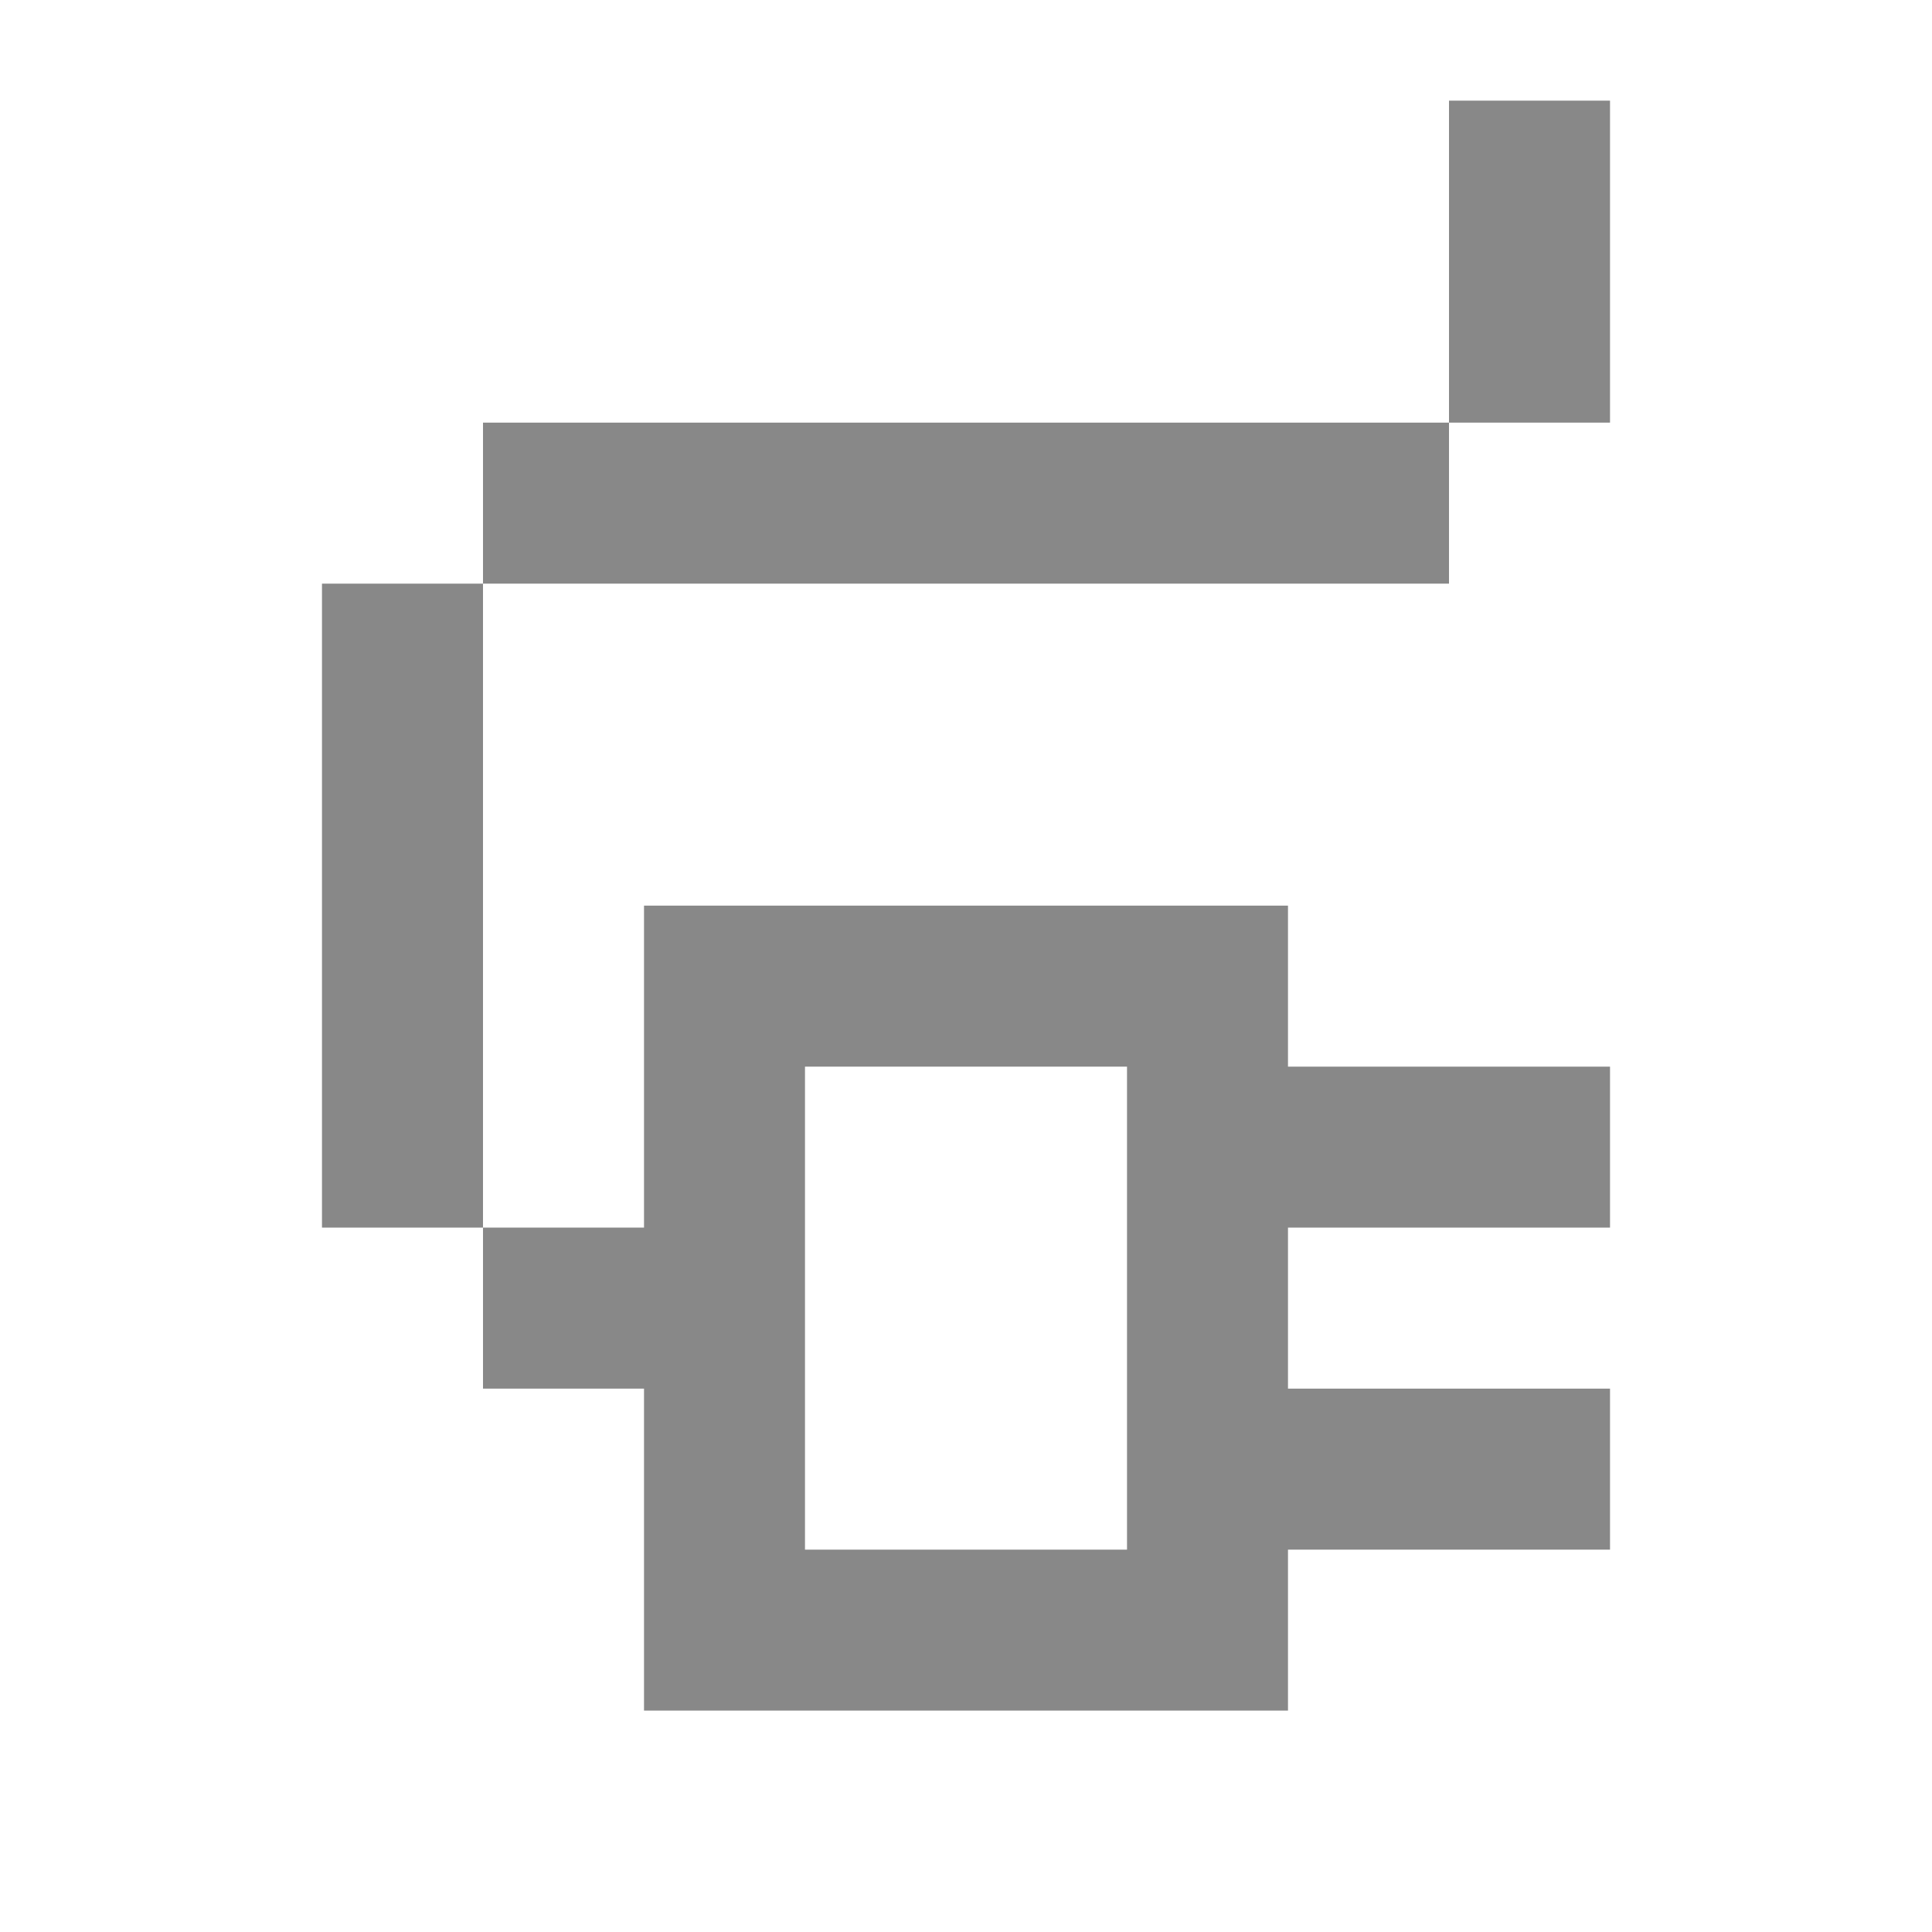
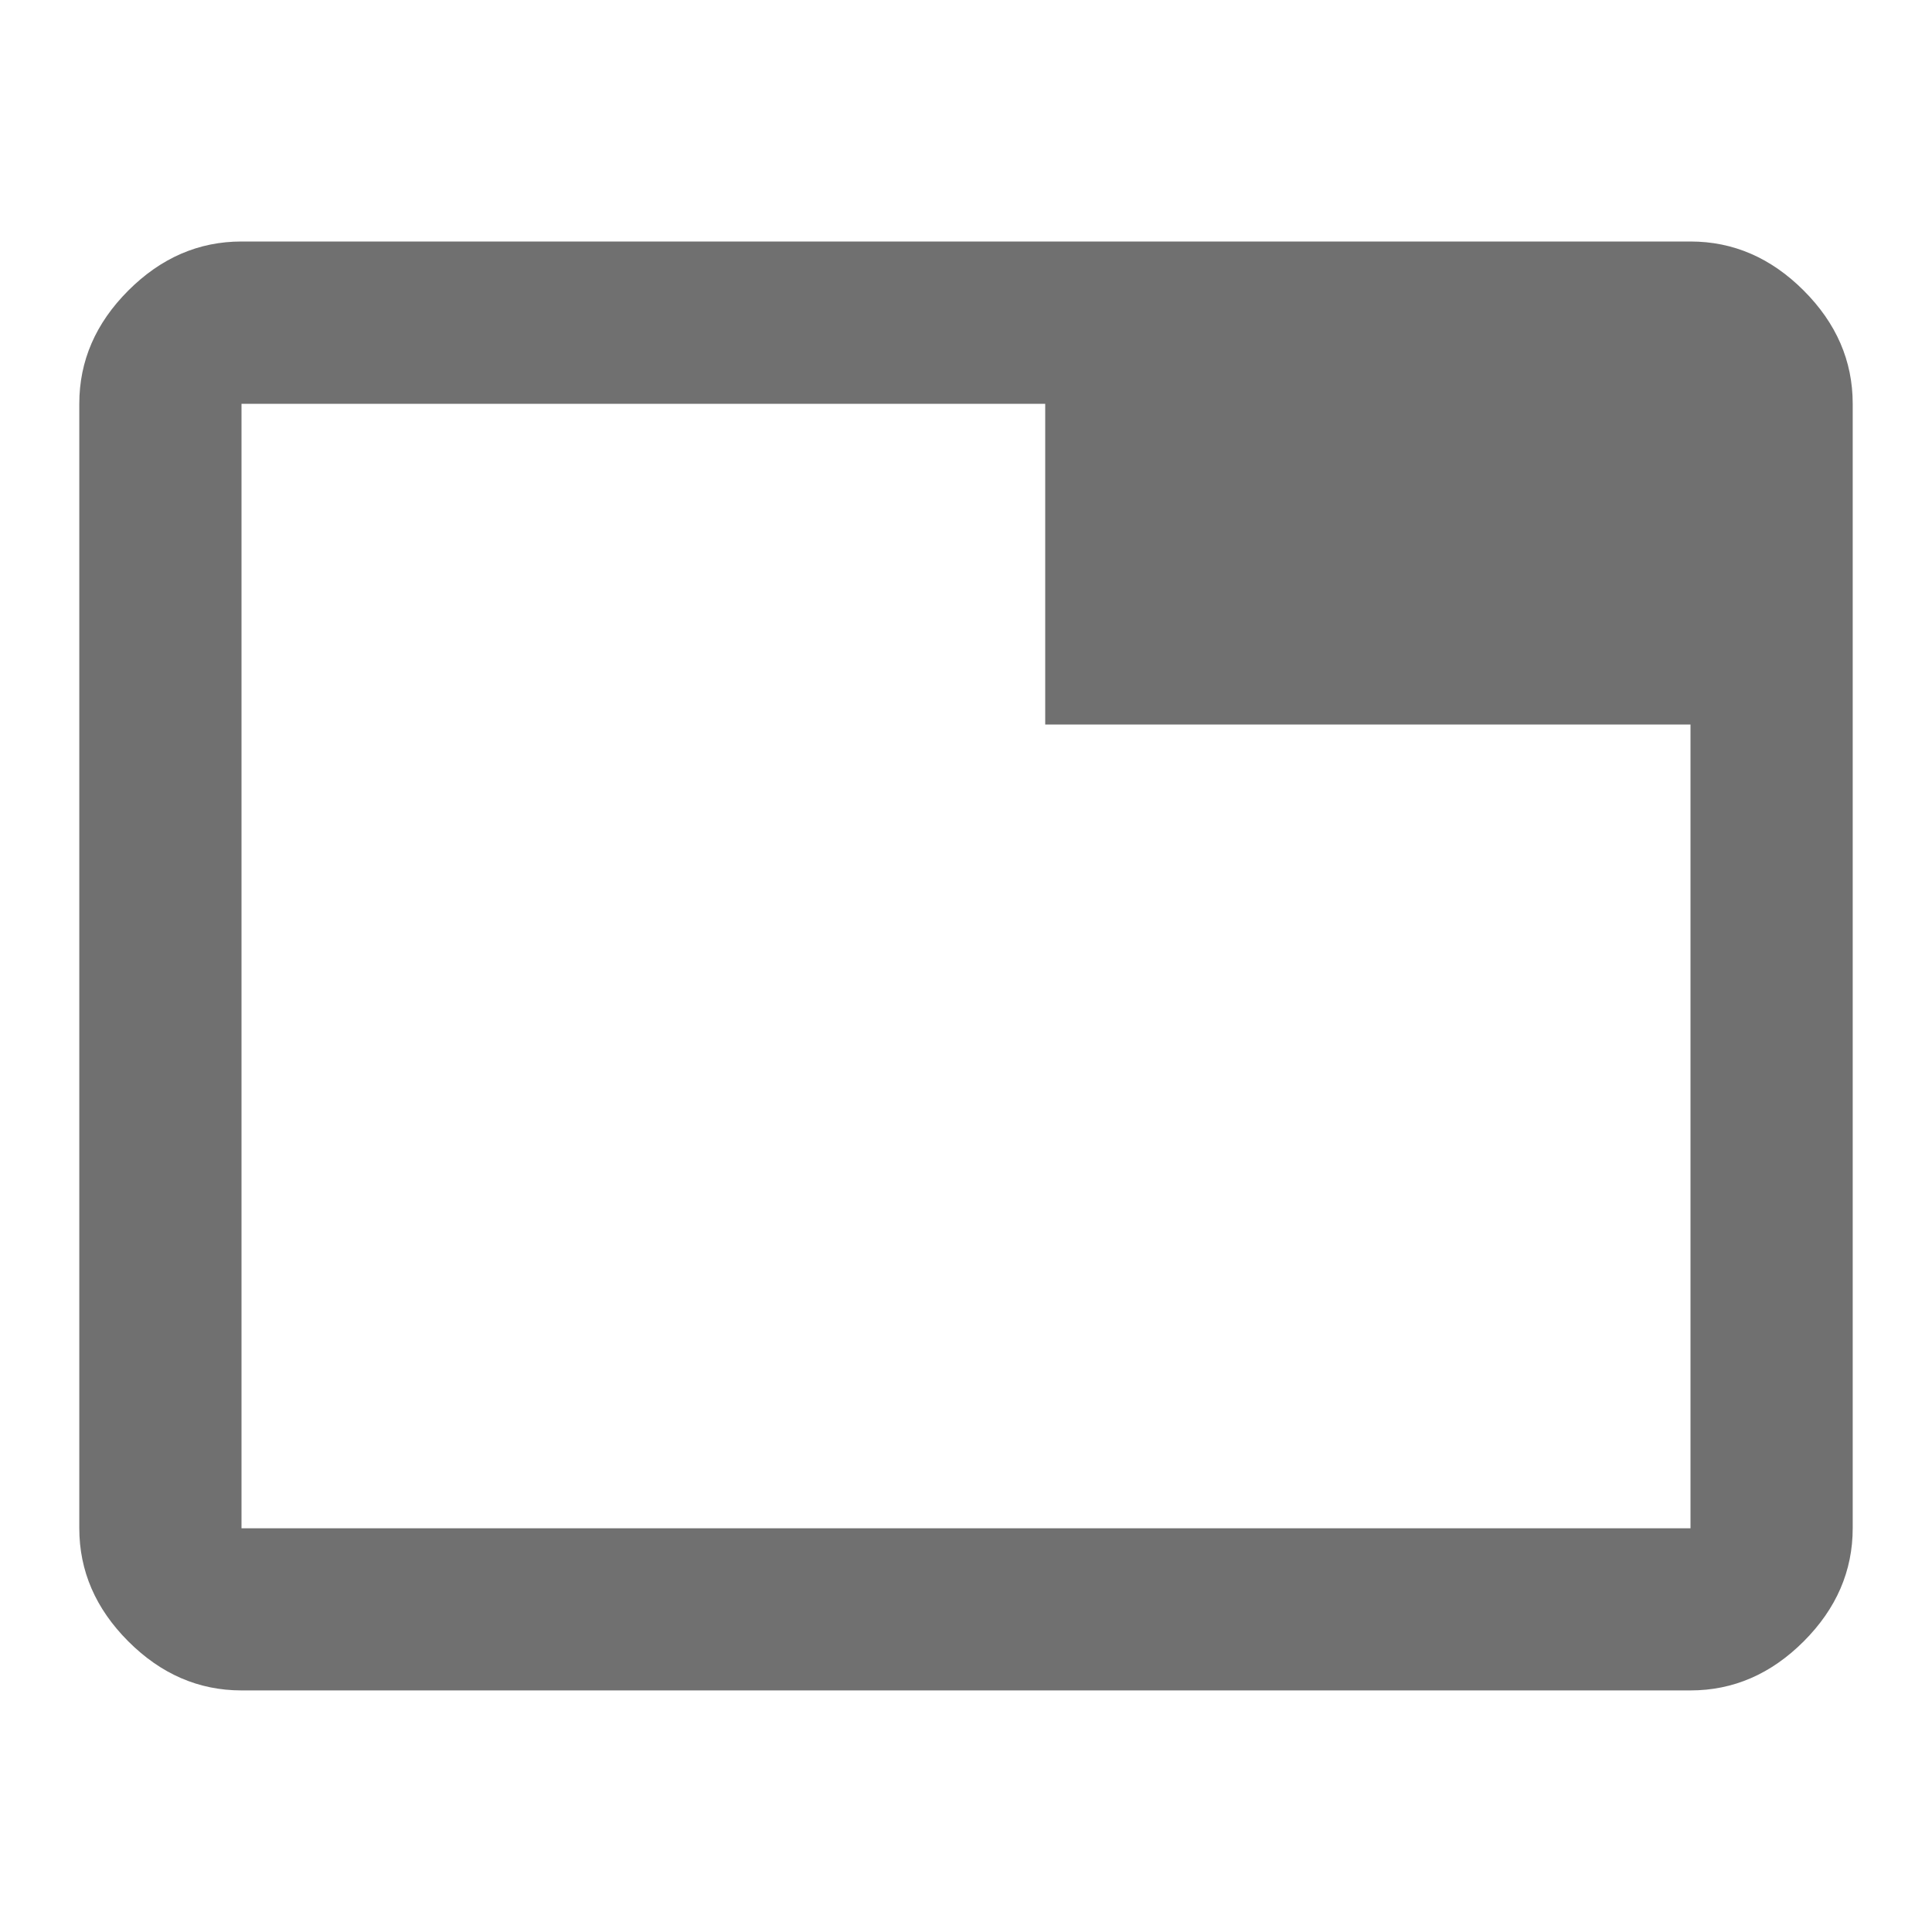
- <svg xmlns="http://www.w3.org/2000/svg" width="32" height="32" viewBox="0 0 32 32" fill="none">
-   <path d="M26.667 1.667H24V7H8V9.667H5.333V20.333H8V23H10.667V28.333H21.333V25.667H26.667V23H21.333V20.333H26.667V17.667H21.333V15H10.667V20.333H8V9.667H24V7H26.667V1.667ZM18.667 25.667H13.333V17.667H18.667V25.667Z" fill="#888888" />
+ <svg xmlns="http://www.w3.org/2000/svg" t="1673250063077" class="icon" viewBox="0 0 1024 1024" version="1.1" p-id="2911" width="200" height="200">
+   <path d="M896 809.984l0-425.984-342.016 0 0-169.984-425.984 0 0 596.011 768 0zM896 128q34.005 0 59.989 25.984t25.984 59.989l0 596.011q0 34.005-25.984 59.989t-59.989 25.984l-768 0q-34.005 0-59.989-25.984t-25.984-59.989l0-596.011q0-34.005 25.984-59.989t59.989-25.984l768 0z" fill="#707070" p-id="2912" />
</svg>
